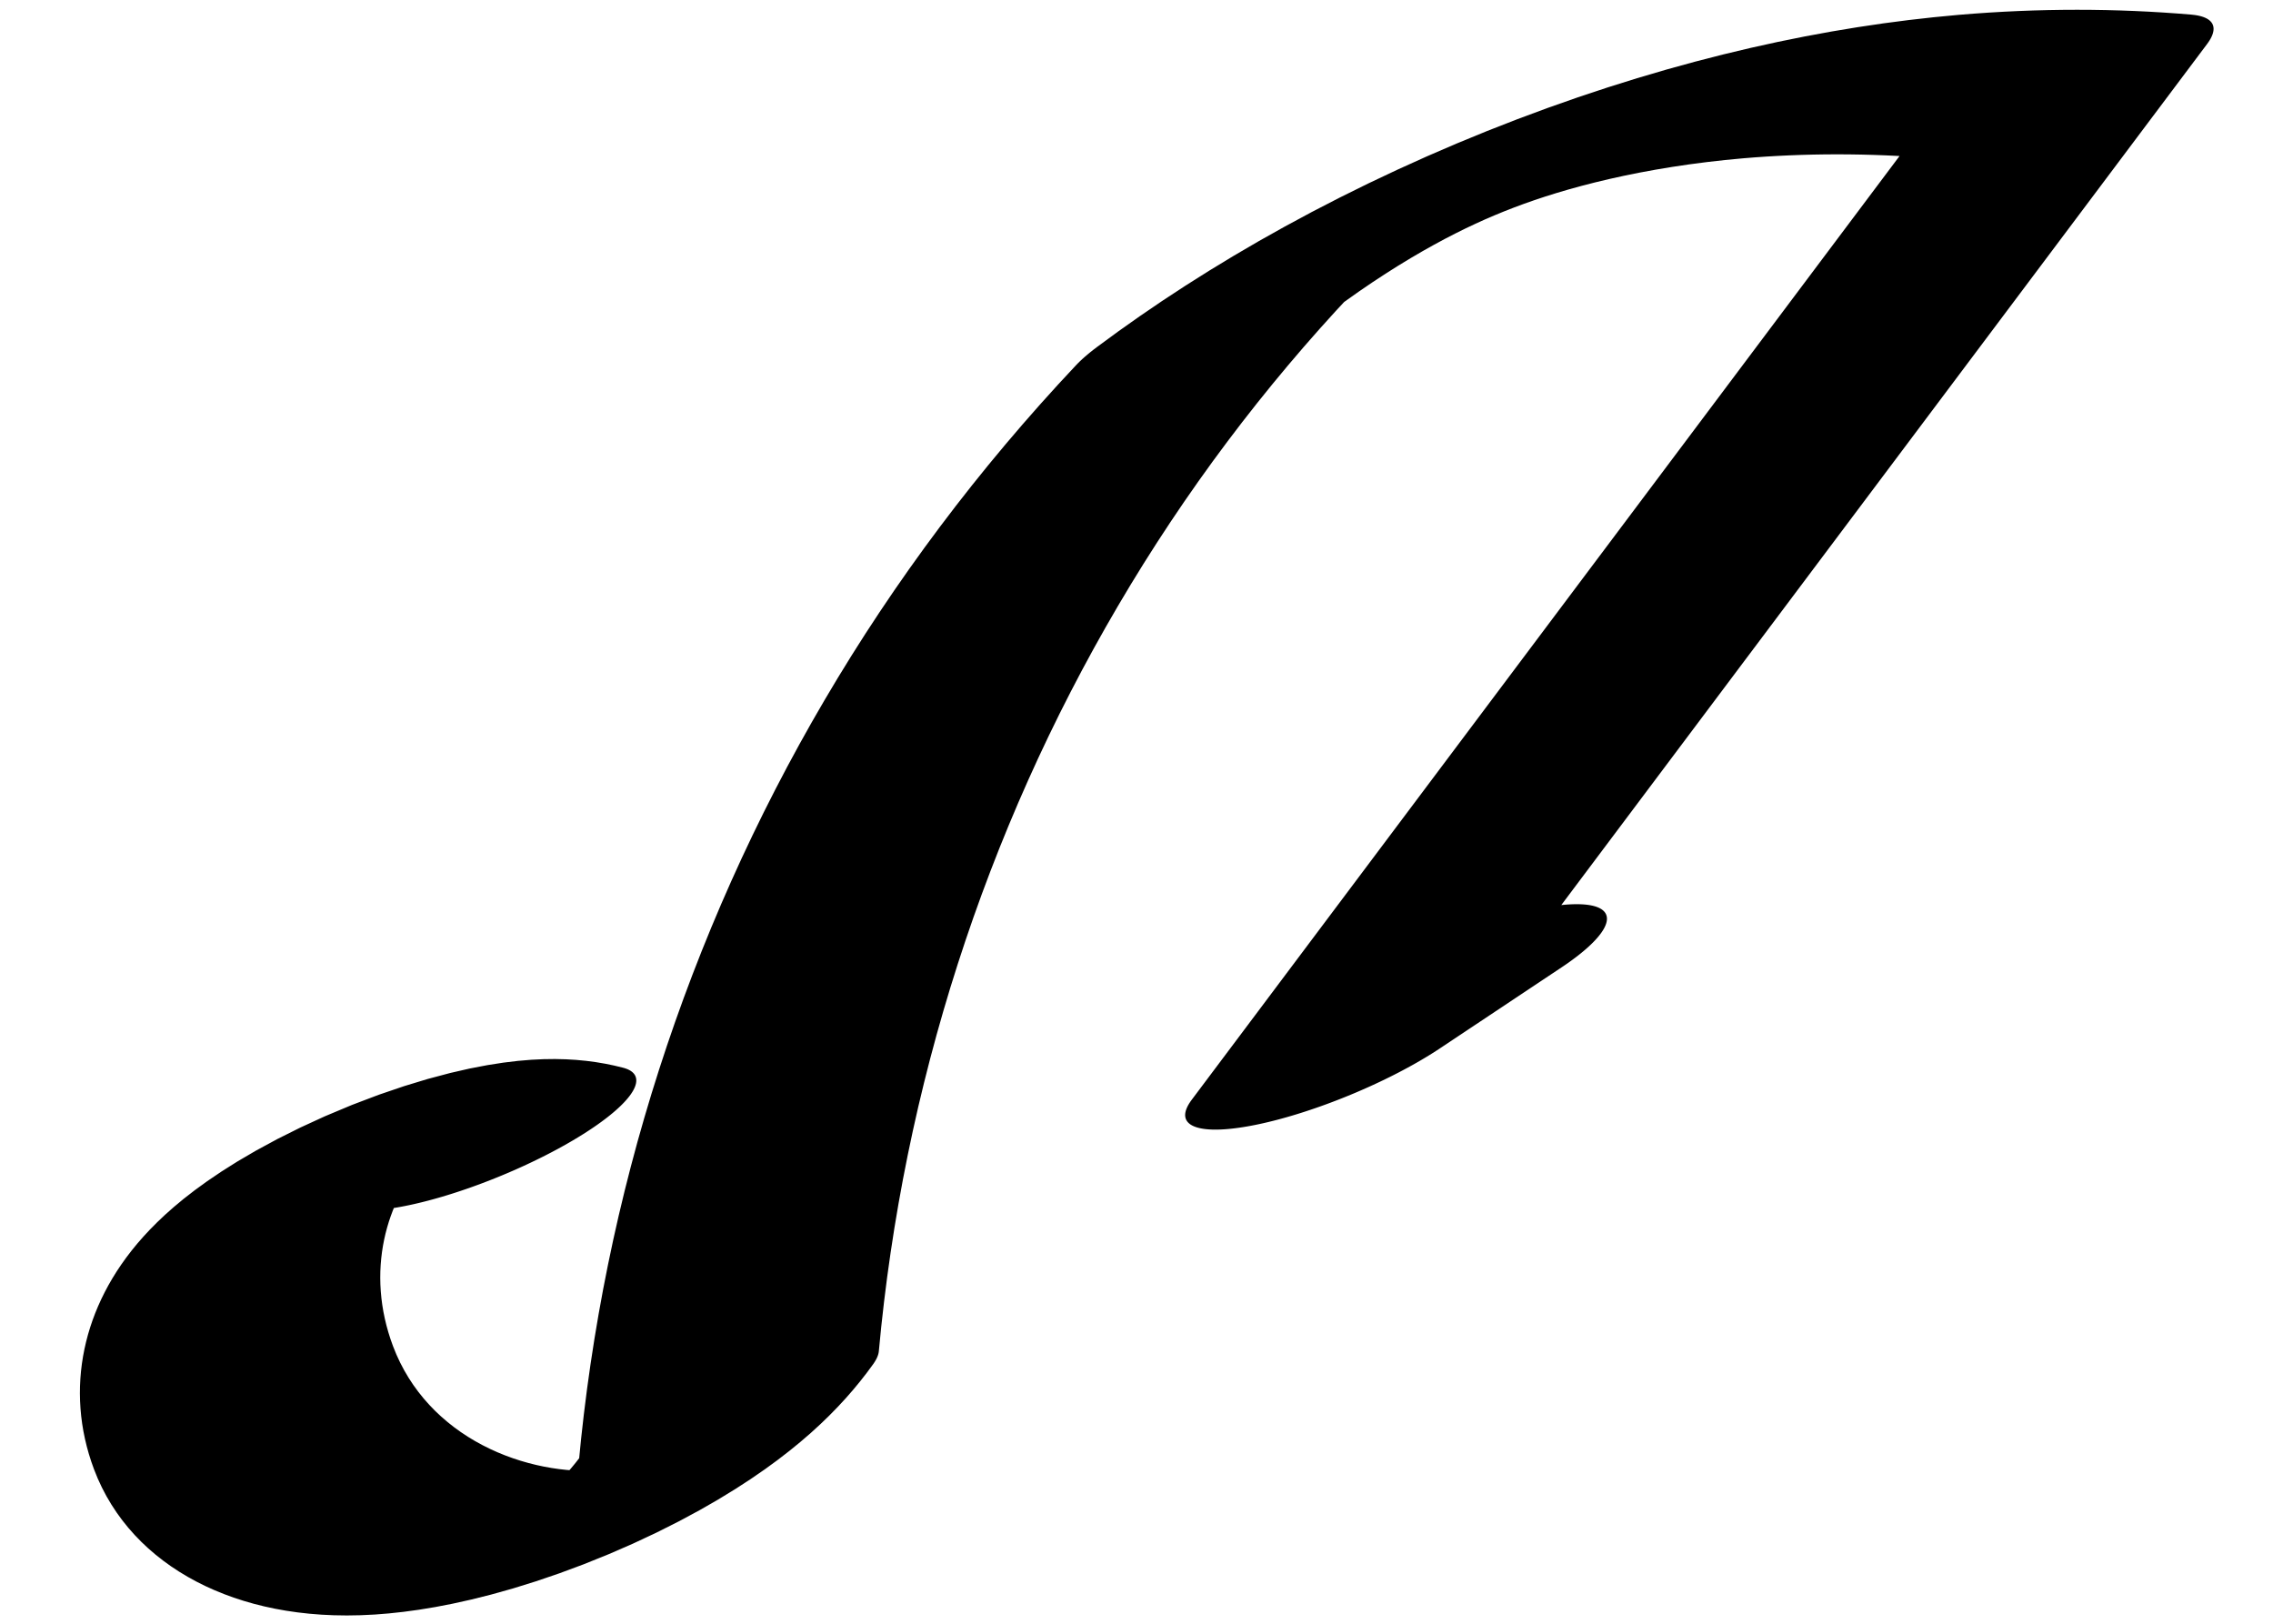
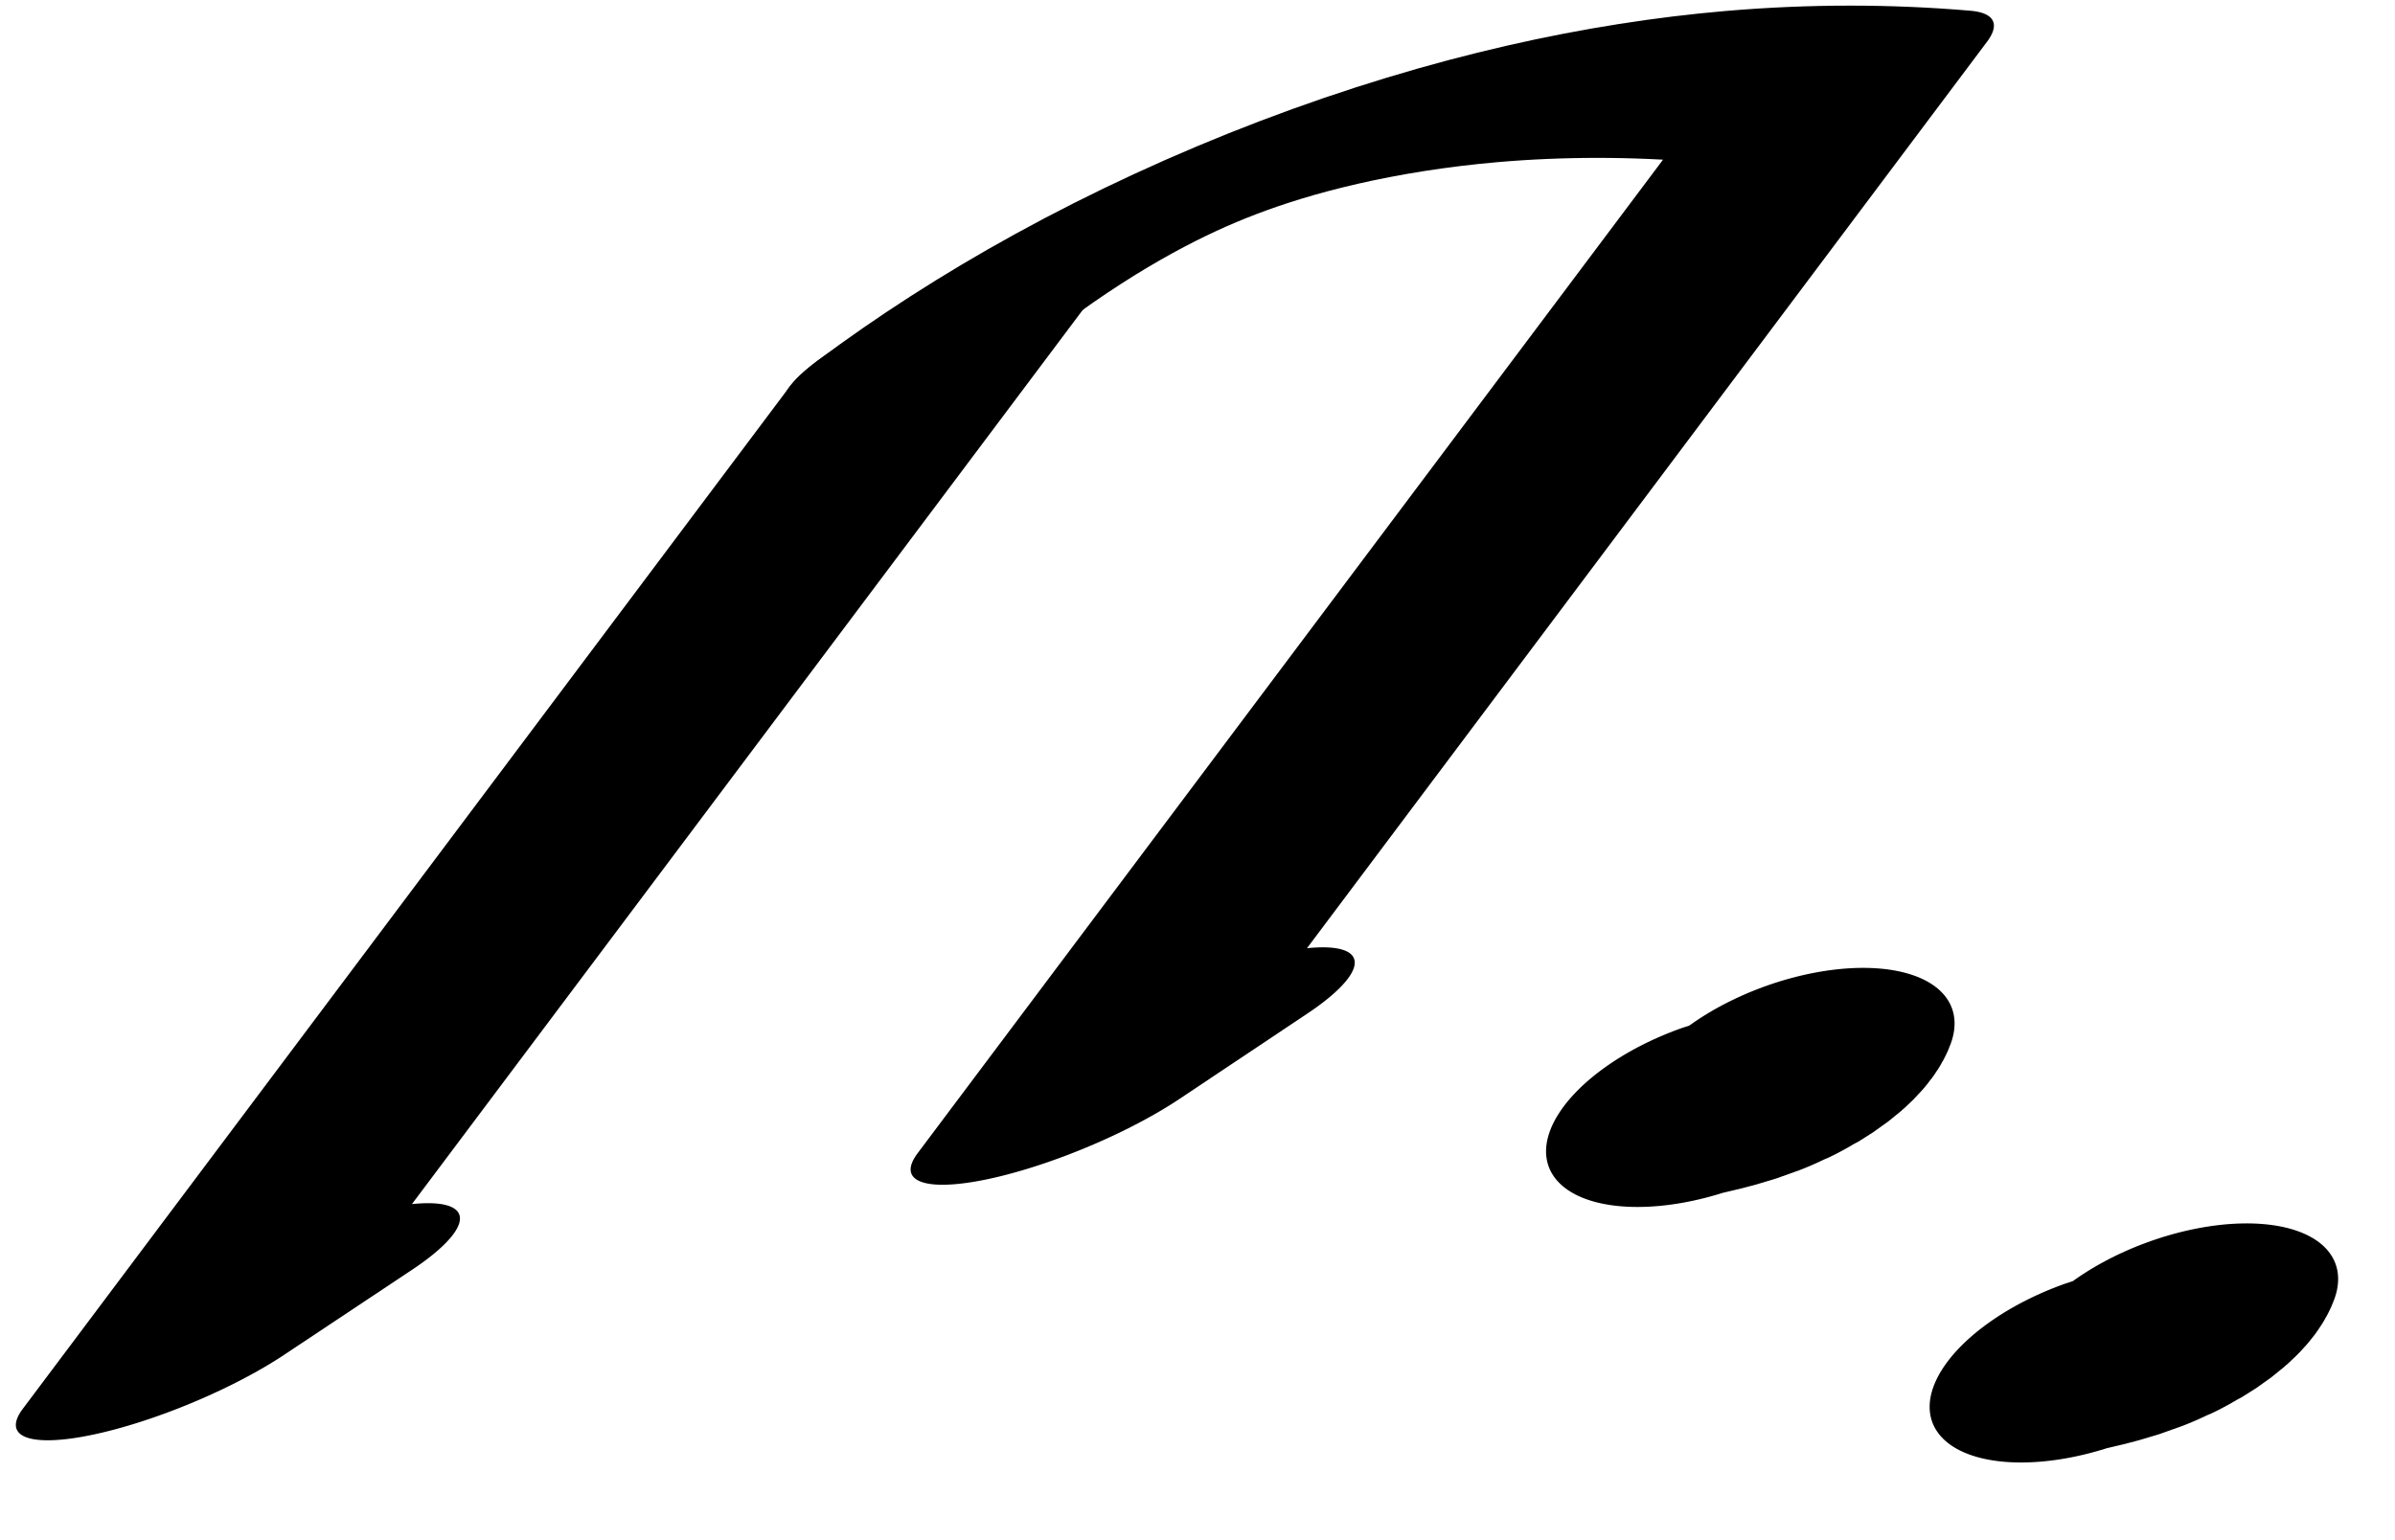
- <svg xmlns="http://www.w3.org/2000/svg" width="28" height="20" viewBox="0 0 28 20">
-   <path fill="none" stroke-width="32.529" stroke-linecap="round" stroke-linejoin="round" stroke="rgb(0%, 0%, 0%)" stroke-opacity="1" stroke-miterlimit="10" d="M 63.867 105.624 C 50.596 145.844 31.493 109.408 30.946 42.777 C 30.614 1.894 38.41 -31.187 48.303 -44.679 C 57.565 -57.264 67.75 -52.596 76.036 -31.934 C 88.559 63.329 106.175 146.424 127.633 211.276 C 138.491 244.11 150.24 271.877 162.671 294.231 C 185.246 317.181 208.962 314.483 231.186 286.361 C 237.989 277.711 244.591 266.773 250.931 253.644 L 145.901 4.915 L 160.301 16.273 " transform="matrix(0.113137, -0.0468644, -0.0117155, -0.0282833, 0, 20)" />
+ <svg xmlns="http://www.w3.org/2000/svg" width="28" height="18" viewBox="0 0 28 18">
+   <path fill="none" stroke-width="32.529" stroke-linecap="round" stroke-linejoin="round" stroke="rgb(0%, 0%, 0%)" stroke-opacity="1" stroke-miterlimit="10" d="M 126.738 284.991 L 21.751 36.331 L 36.109 47.62 " transform="matrix(0.113137, -0.0468644, -0.0117155, -0.0282833, 0, 18)" />
+   <path fill="none" stroke-width="32.529" stroke-linecap="round" stroke-linejoin="round" stroke="rgb(0%, 0%, 0%)" stroke-opacity="1" stroke-miterlimit="10" d="M 126.738 284.991 C 149.313 307.94 173.059 305.193 195.283 277.071 C 202.057 268.47 208.658 257.532 214.998 244.403 L 110.01 -4.257 L 124.381 7.15 " transform="matrix(0.113137, -0.0468644, -0.0117155, -0.0282833, 0, 18)" />
+   <path fill="none" stroke-width="38.044" stroke-linecap="round" stroke-linejoin="round" stroke="rgb(0%, 0%, 0%)" stroke-opacity="1" stroke-miterlimit="10" d="M 196.899 -40.315 C 200.723 -40.381 205.047 -43.848 207.528 -37.902 " transform="matrix(0.097754, -0.0355797, -0.0177892, -0.048877, 0, 18)" />
+   <path fill="none" stroke-width="38.044" stroke-linecap="round" stroke-linejoin="round" stroke="rgb(0%, 0%, 0%)" stroke-opacity="1" stroke-miterlimit="10" d="M 227.583 -123.789 C 231.371 -123.83 235.731 -127.323 238.211 -121.377 " transform="matrix(0.097754, -0.0355797, -0.0177892, -0.048877, 0, 18)" />
</svg>
